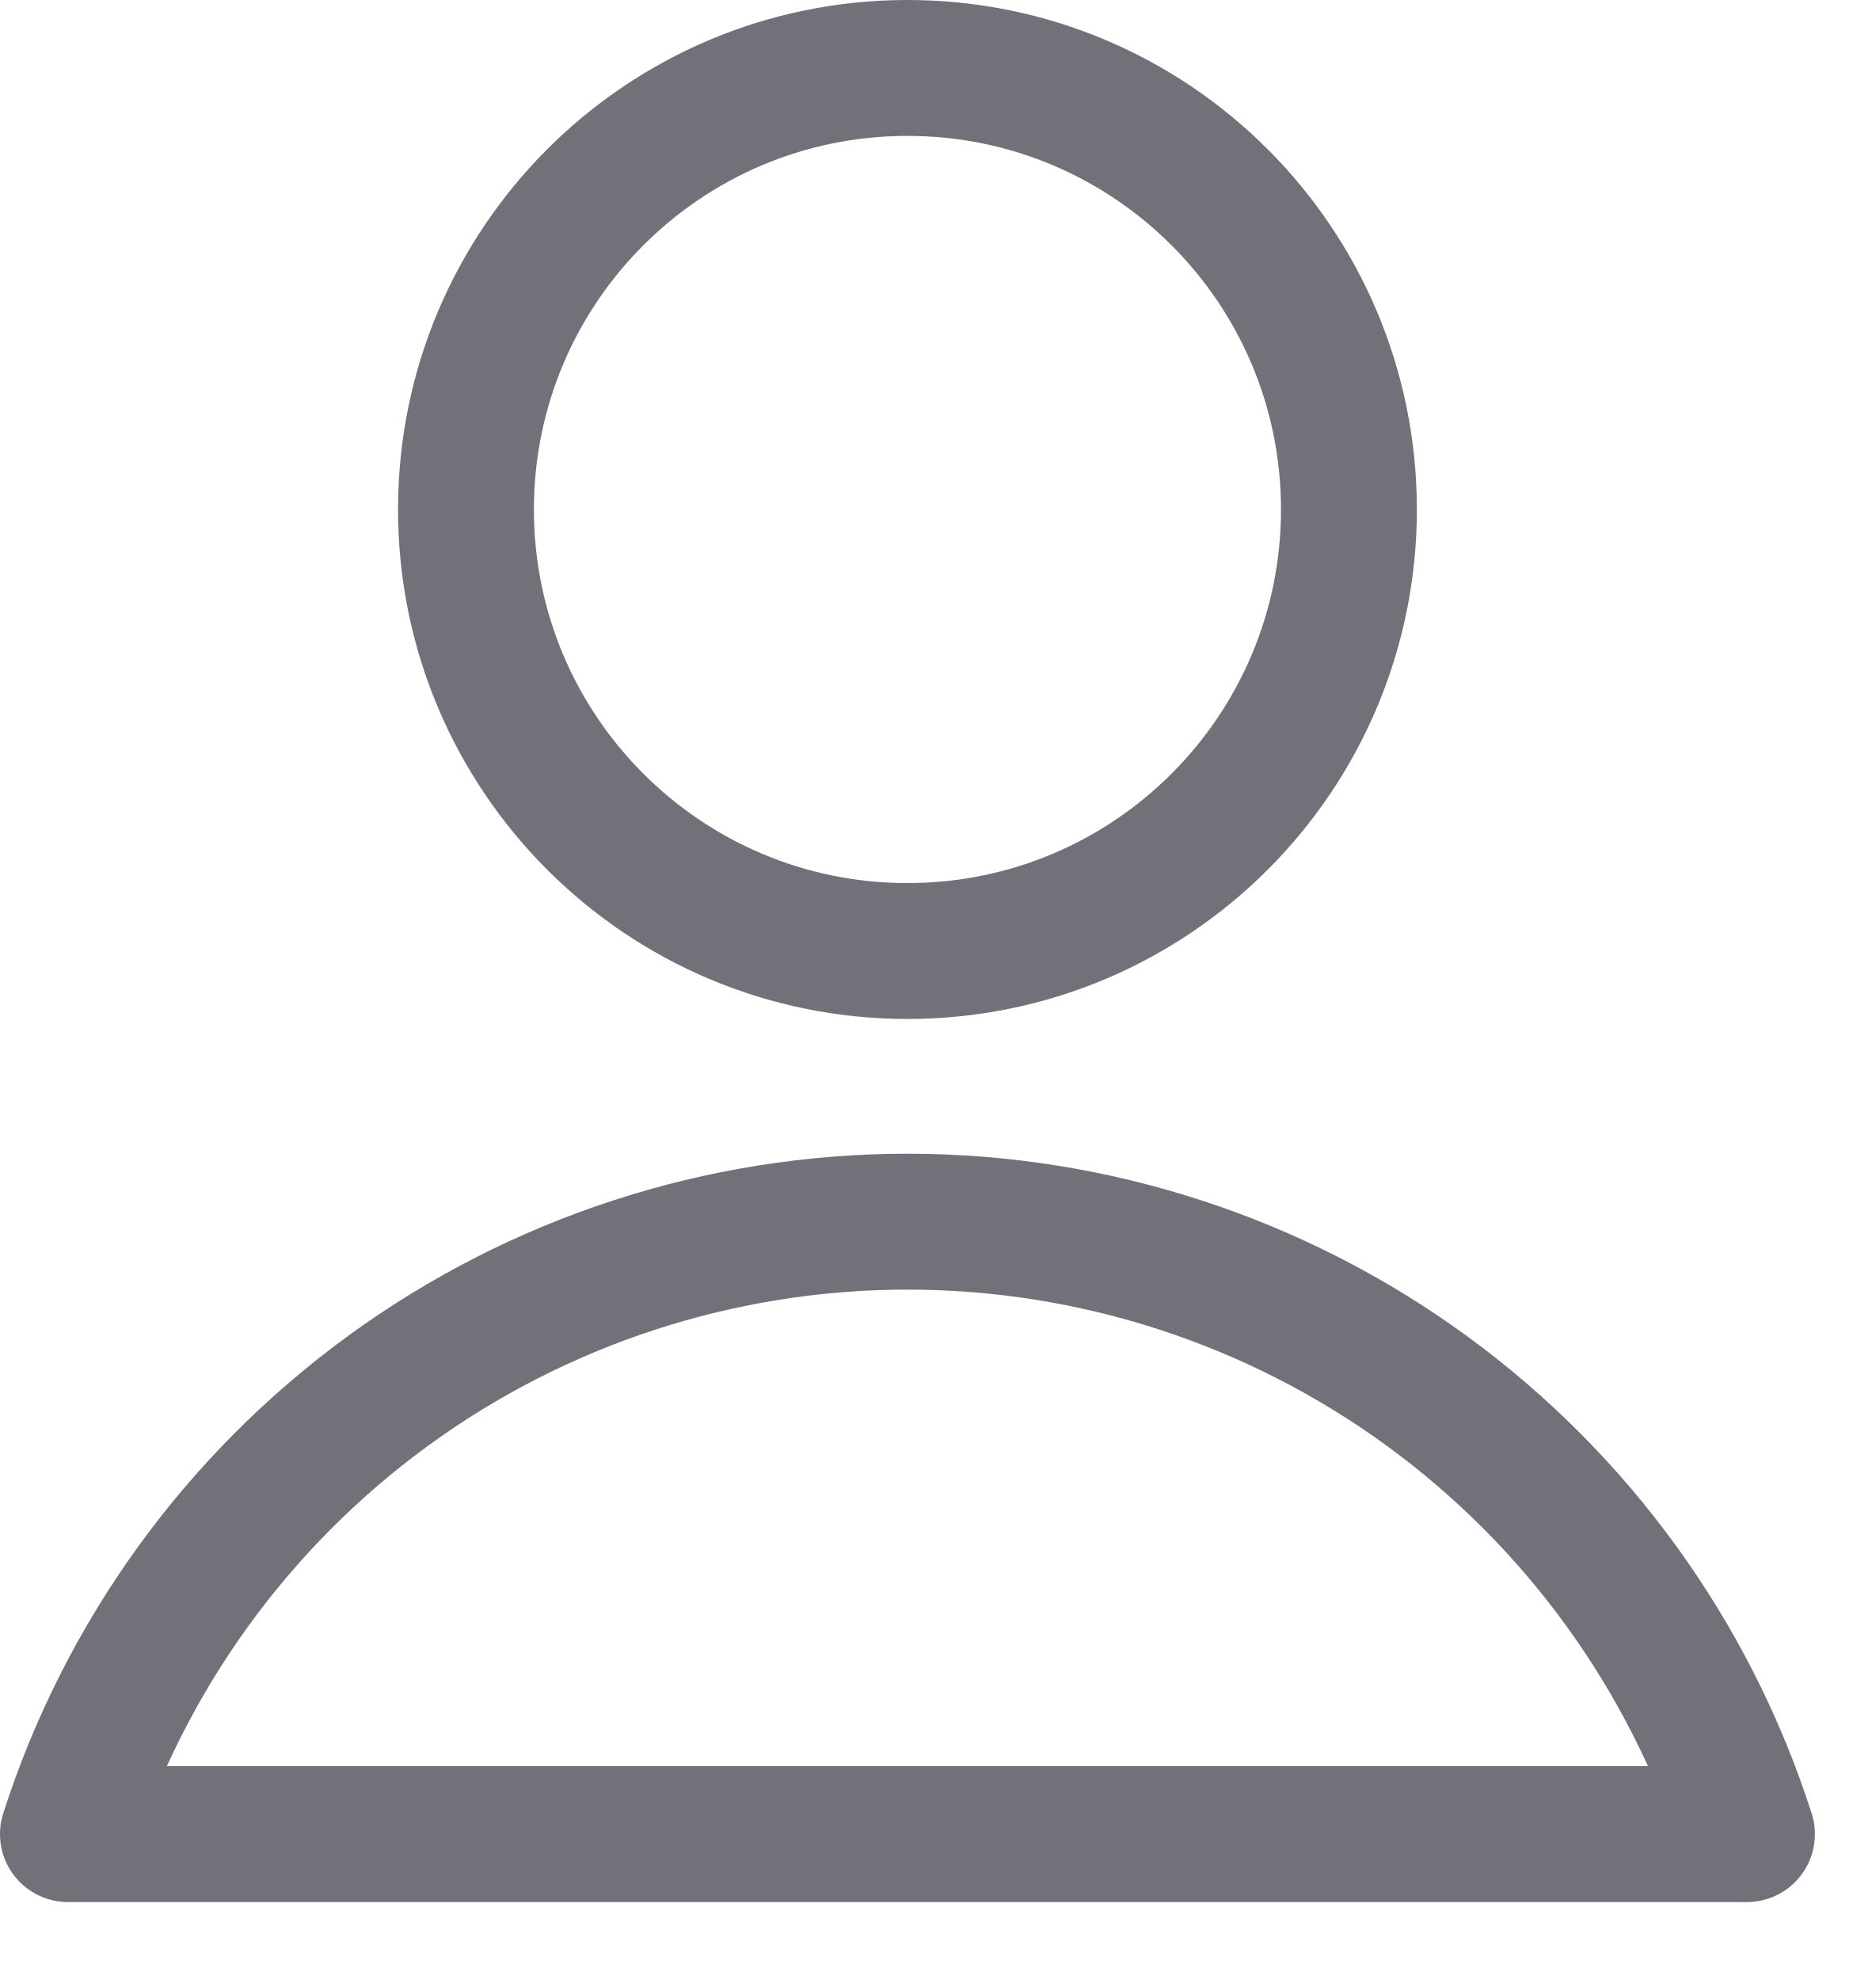
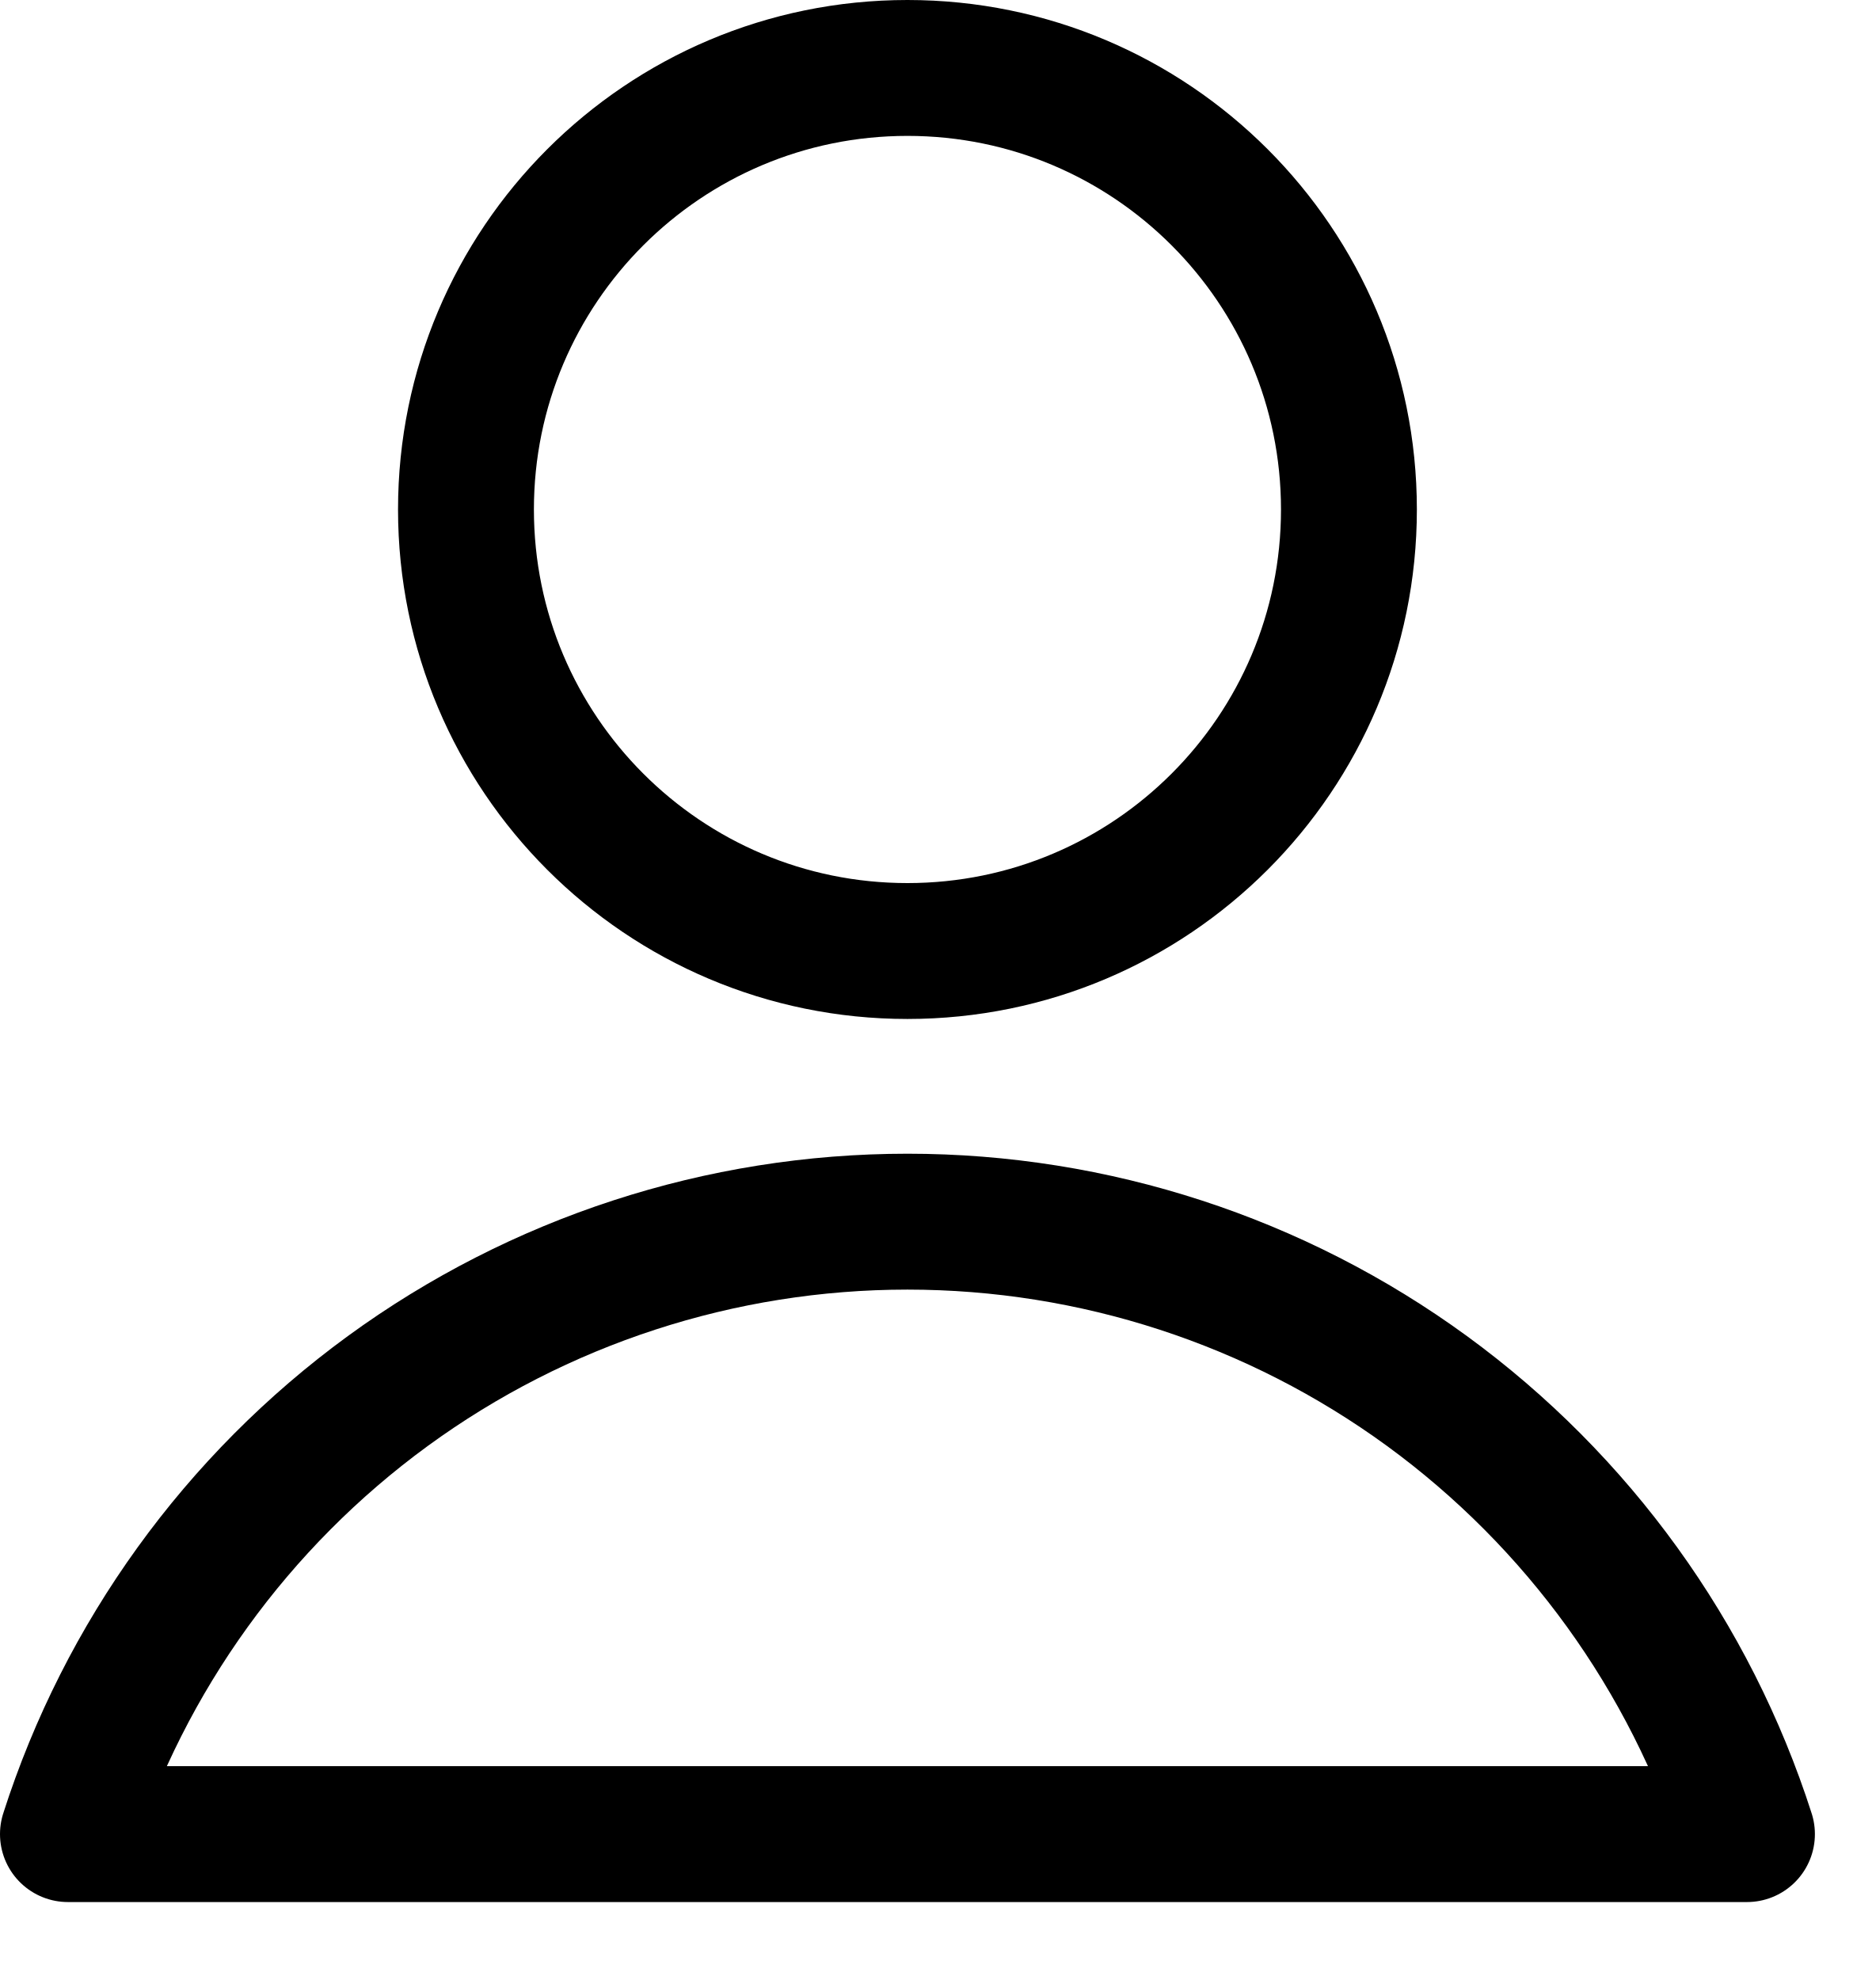
<svg xmlns="http://www.w3.org/2000/svg" width="18" height="19" viewBox="0 0 18 19" fill="none">
-   <path d="M8.709 9.126C11.049 9.126 12.946 7.229 12.946 4.889C12.946 2.549 11.049 0.652 8.709 0.652C6.369 0.652 4.472 2.549 4.472 4.889C4.472 7.229 6.369 9.126 8.709 9.126Z" stroke="#727179" stroke-width="1.304" stroke-linecap="round" stroke-linejoin="round" />
-   <path d="M16.766 17.6C16.218 15.893 15.143 14.405 13.695 13.348C12.247 12.292 10.501 11.723 8.709 11.723C6.916 11.723 5.17 12.292 3.722 13.348C2.274 14.405 1.199 15.893 0.652 17.6H16.766Z" stroke="#727179" stroke-width="1.304" stroke-linecap="round" stroke-linejoin="round" />
+   <path d="M8.709 9.126C11.049 9.126 12.946 7.229 12.946 4.889C12.946 2.549 11.049 0.652 8.709 0.652C6.369 0.652 4.472 2.549 4.472 4.889C4.472 7.229 6.369 9.126 8.709 9.126Z" stroke="currentColor" stroke-width="1.304" stroke-linecap="round" stroke-linejoin="round" />
+   <path d="M16.766 17.6C16.218 15.893 15.143 14.405 13.695 13.348C12.247 12.292 10.501 11.723 8.709 11.723C6.916 11.723 5.17 12.292 3.722 13.348C2.274 14.405 1.199 15.893 0.652 17.6H16.766Z" stroke="currentColor" stroke-width="1.304" stroke-linecap="round" stroke-linejoin="round" />
</svg>
